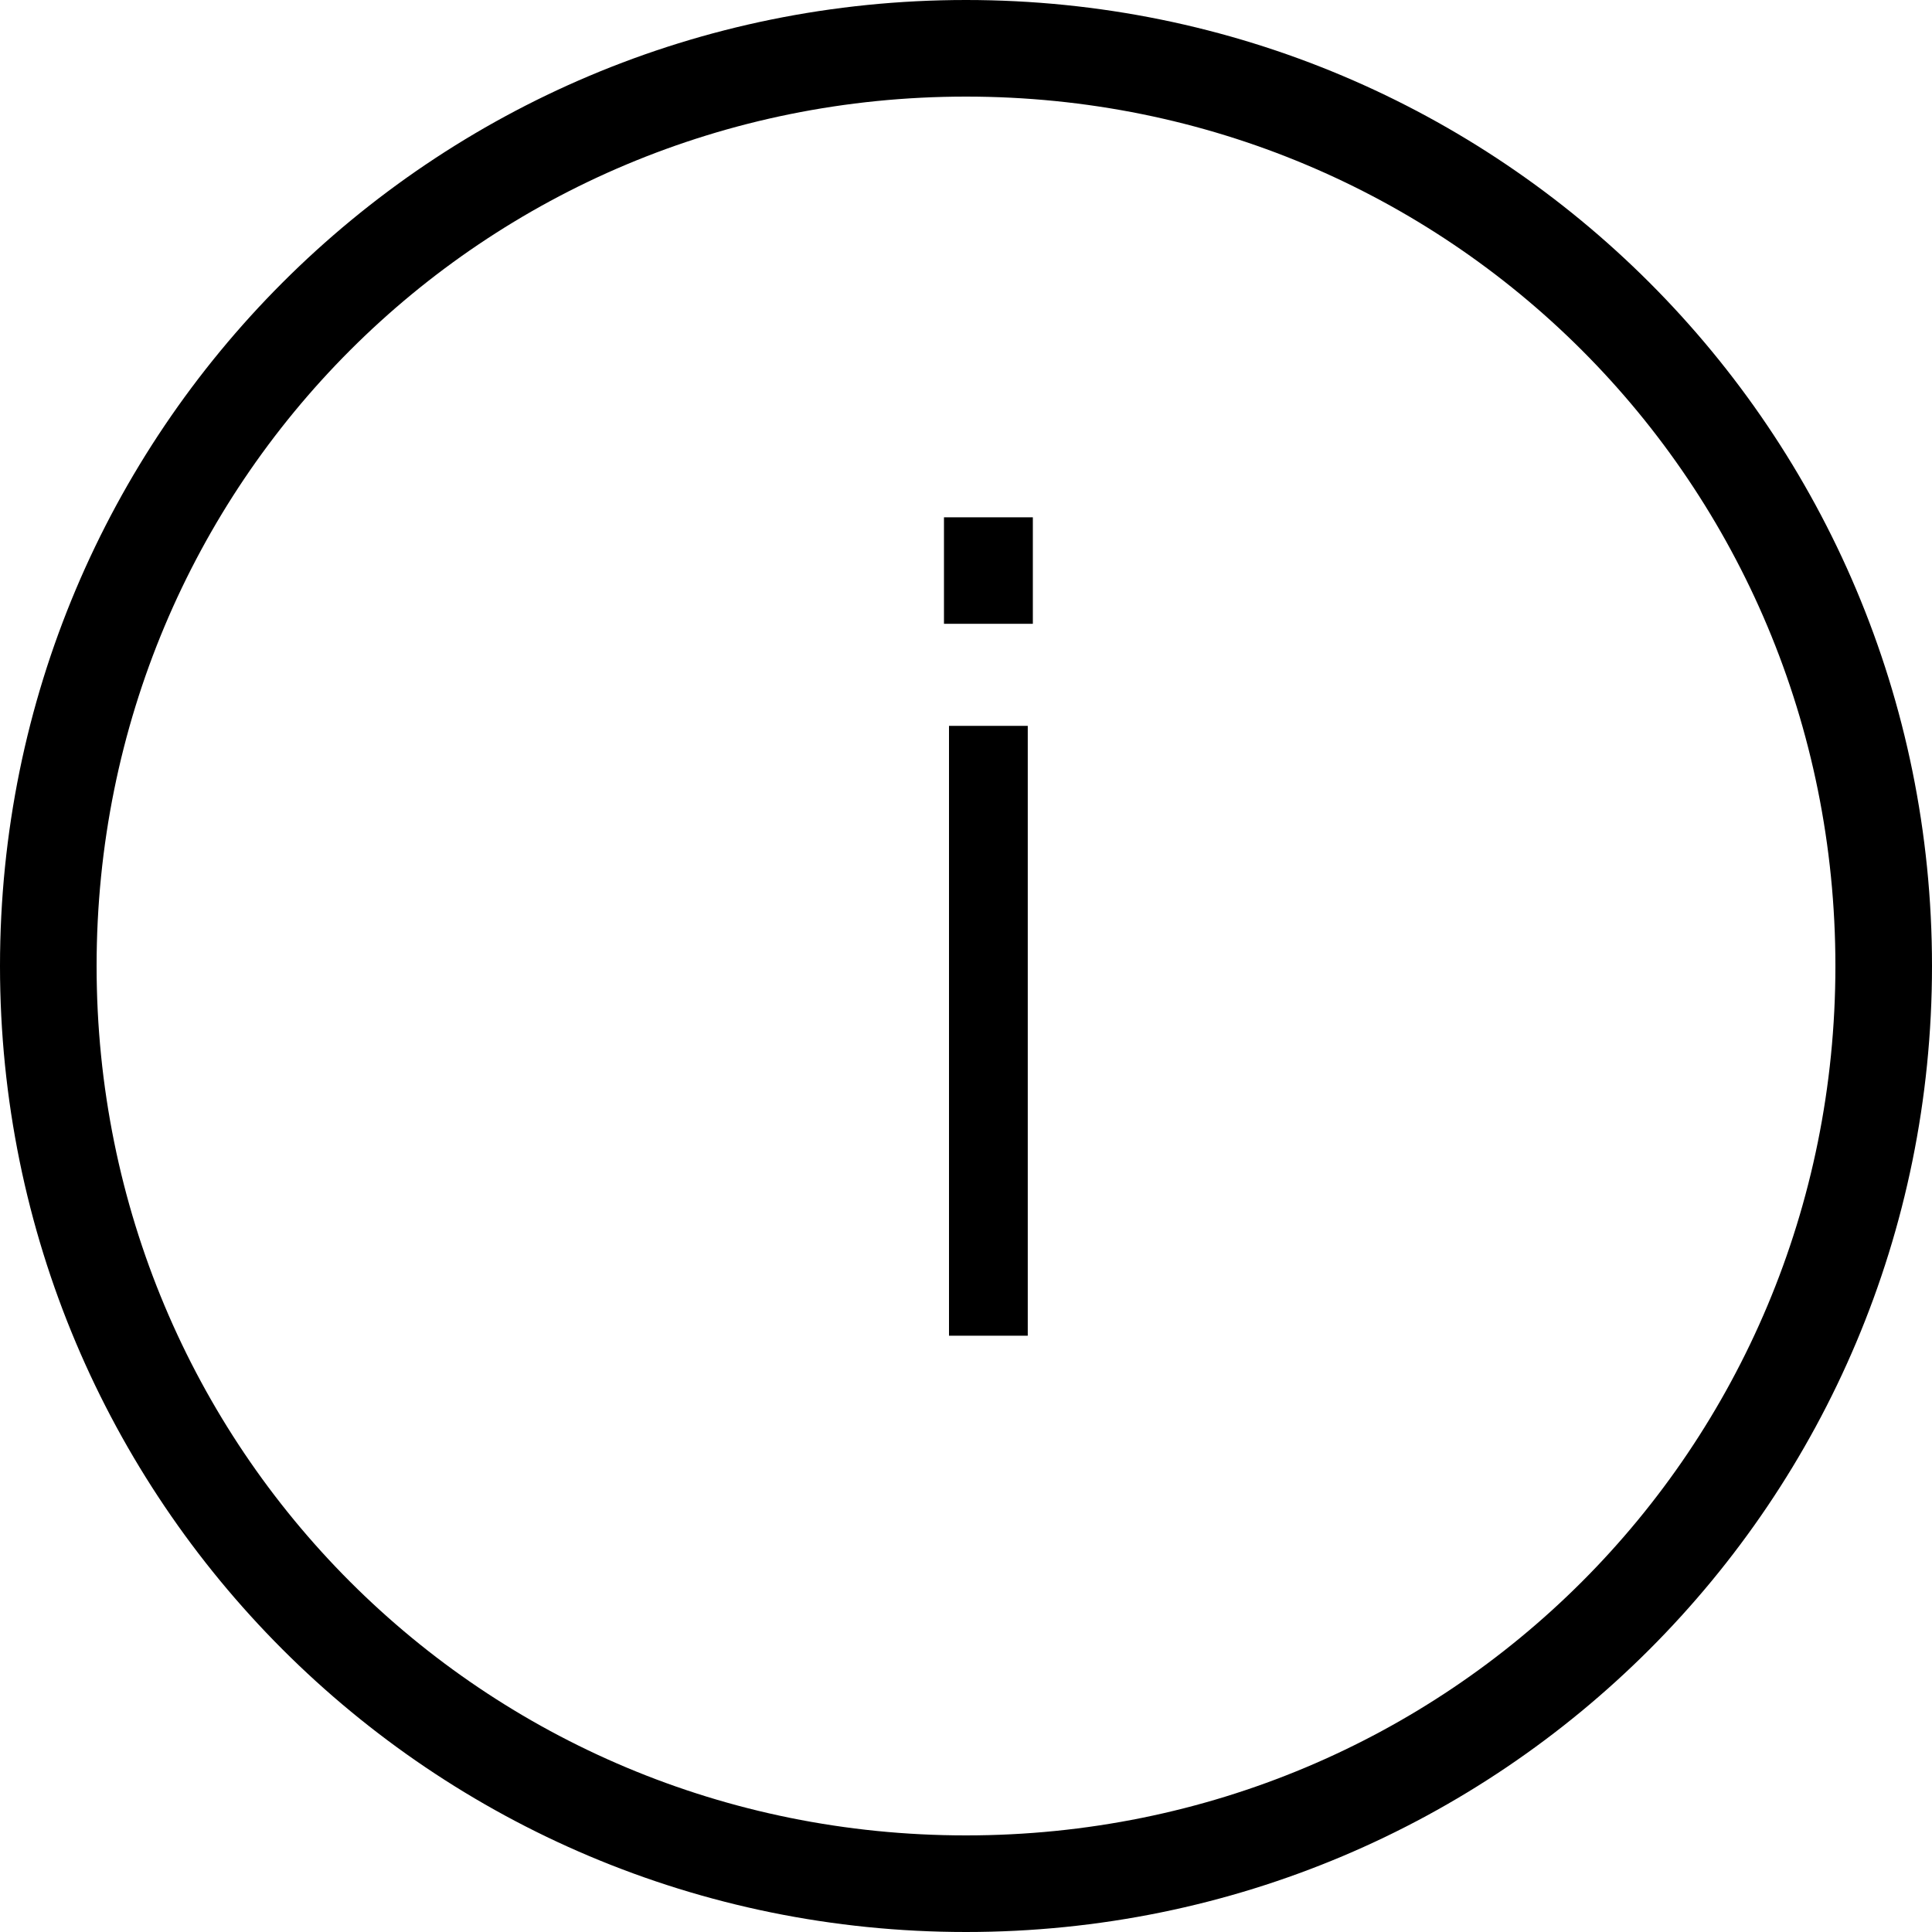
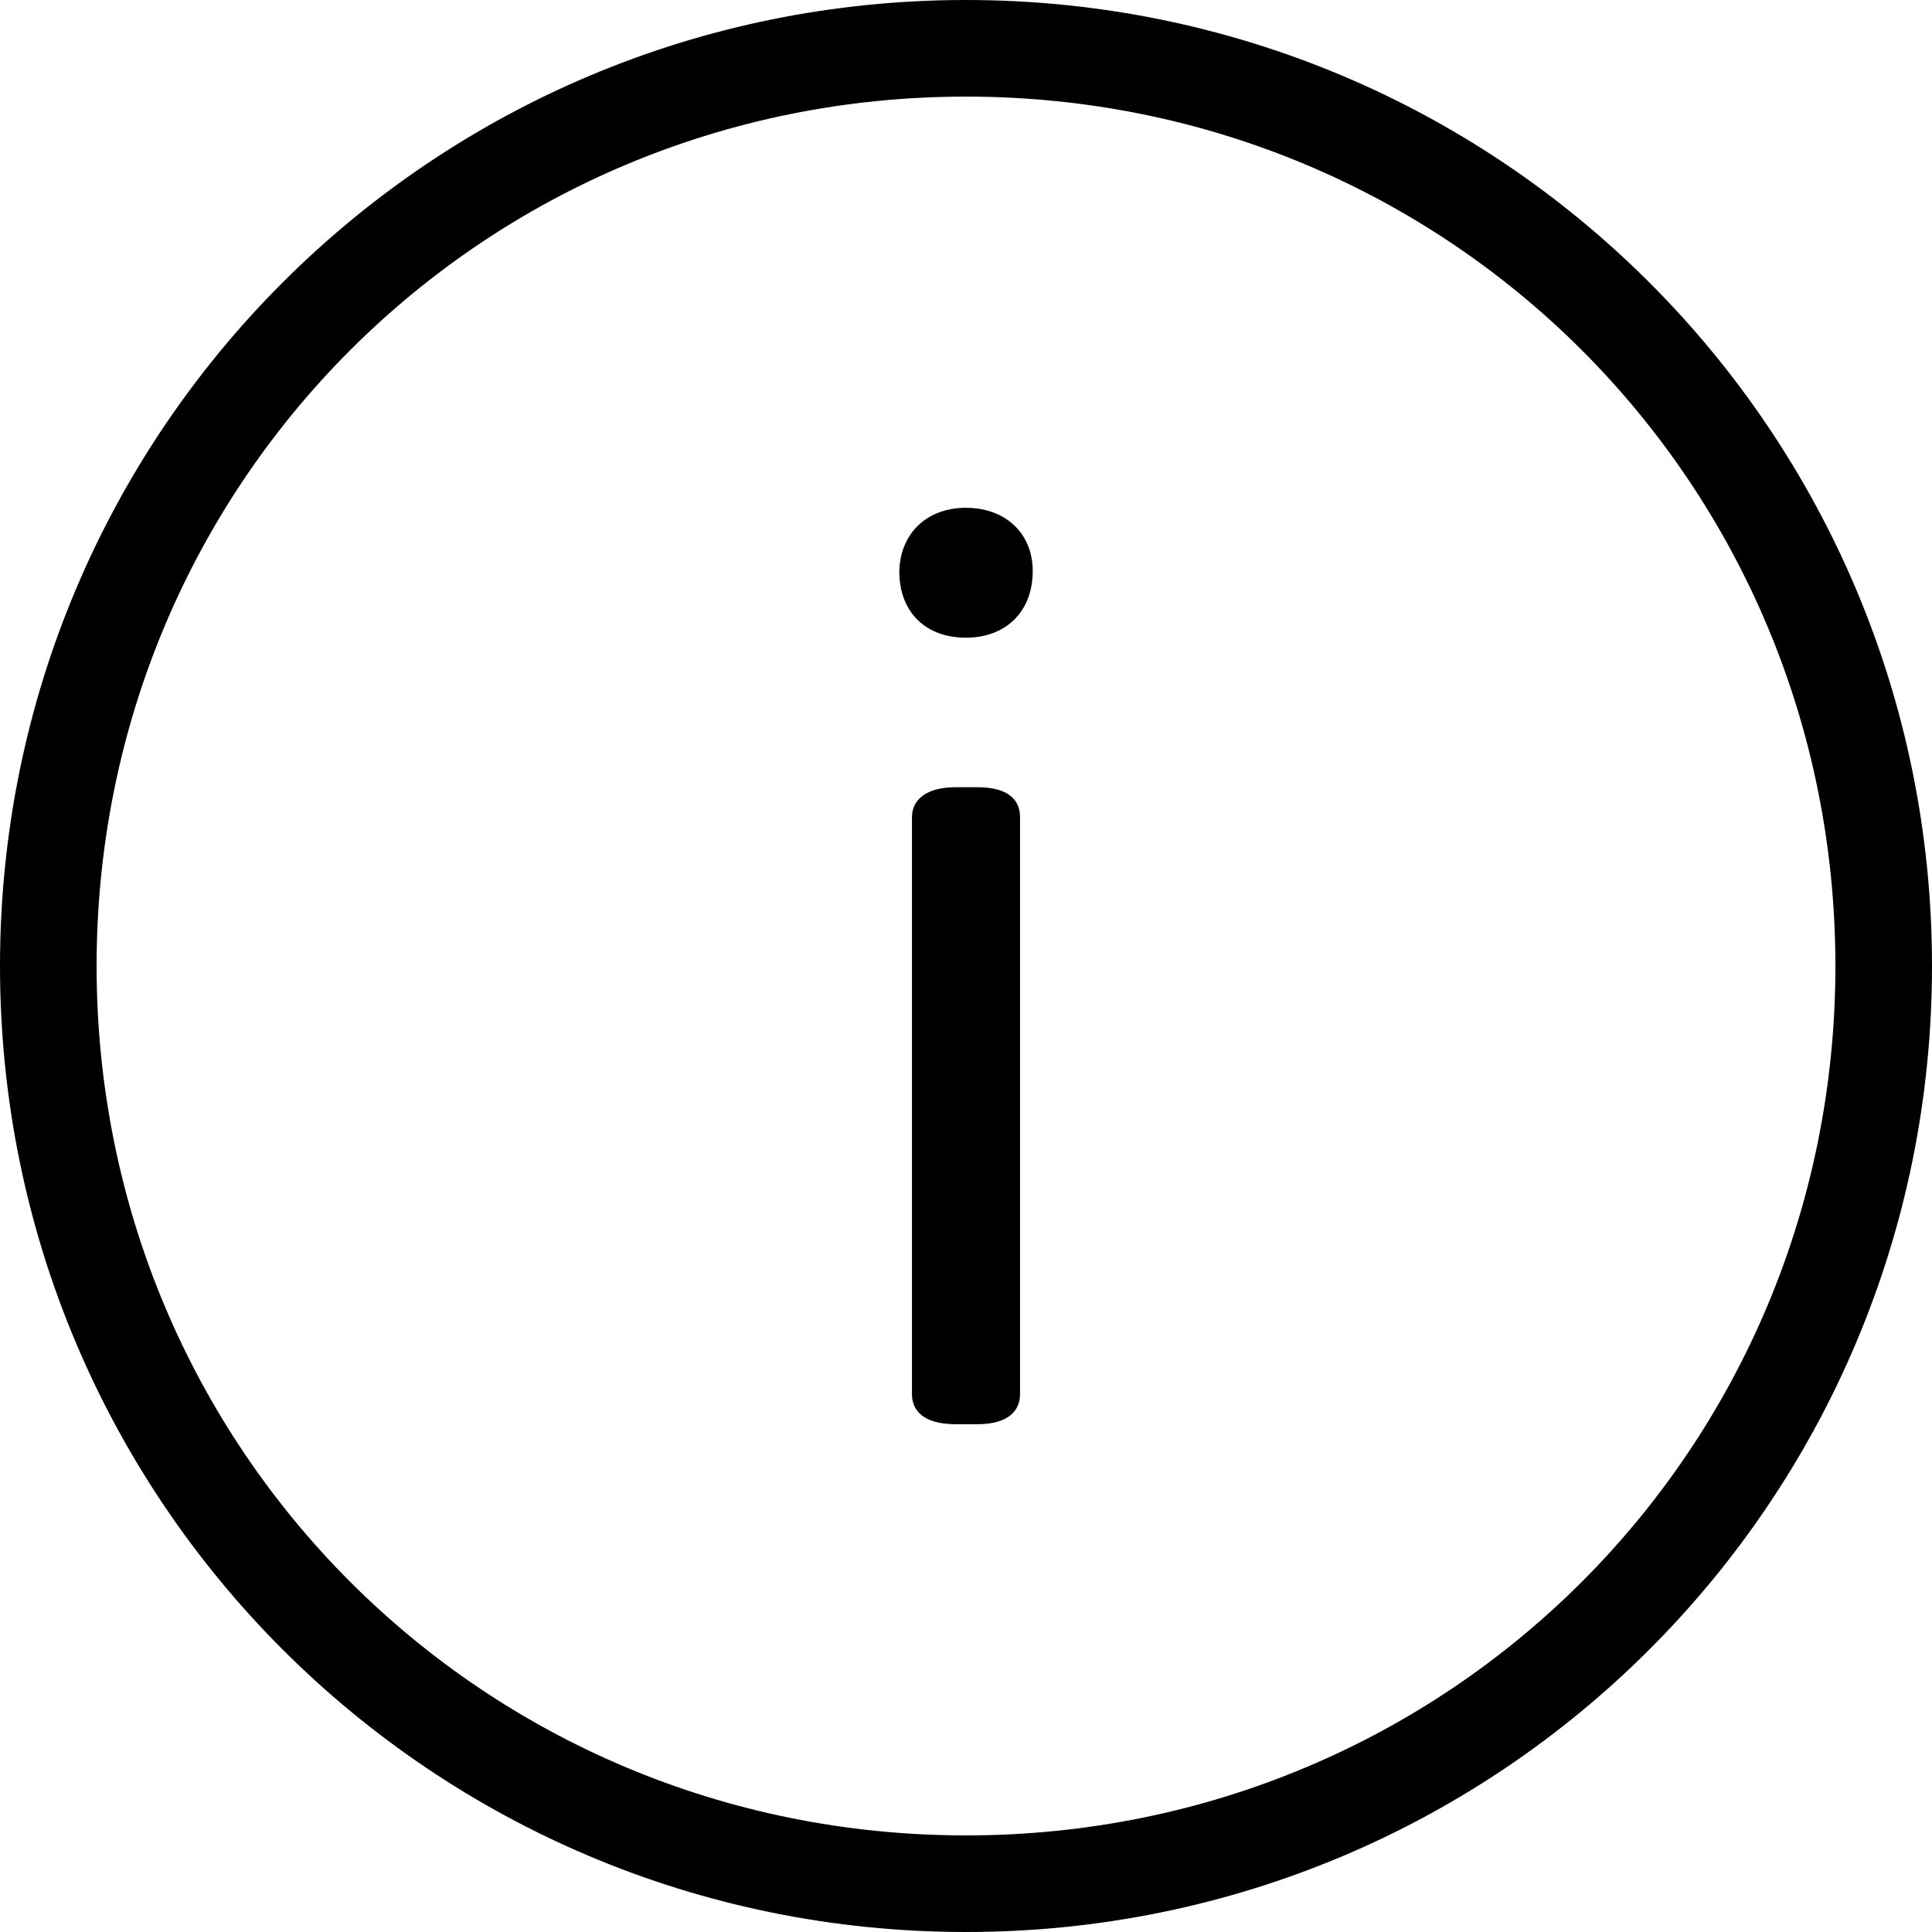
- <svg xmlns="http://www.w3.org/2000/svg" id="svg3602" version="1.1" width="30" height="30" viewBox="0 0 30 30">
-   <path d="M15 0C6.7 0 0 6.7 0 15s6.7 15 15 15 15-6.7 15-15S23.3 0 15 0zm0 1.5c7.5 0 13.5 6 13.5 13.5s-6 13.5-13.5 13.5S1.5 22.5 1.5 15 7.5 1.5 15 1.5zm-.342 6.533v1.653h1.38V8.033h-1.38zm.078 3.238v9.47h1.223v-9.47h-1.223z" />
+ <svg xmlns="http://www.w3.org/2000/svg" viewBox="0 0 30 30" height="30" width="30">
+   <path d="M15 0C6.7 0 0 6.7 0 15s6.7 15 15 15 15-6.7 15-15S23.3 0 15 0zm0 1.5c7.5 0 13.5 6 13.5 13.5s-6 13.5-13.5 13.5S1.5 22.5 1.5 15 7.5 1.5 15 1.5z" />
+   <path d="M15 7.885c.607 0 1.036.392 1.036.982 0 .642-.429 1.035-1.036 1.035-.625 0-1.036-.393-1.036-1.035.018-.59.43-.982 1.036-.982zm.179 4.339c.5 0 .66.214.66.464v8.963c0 .25-.178.464-.66.464h-.34c-.5 0-.678-.214-.678-.464v-8.963c0-.25.196-.464.678-.464z" />
</svg>
